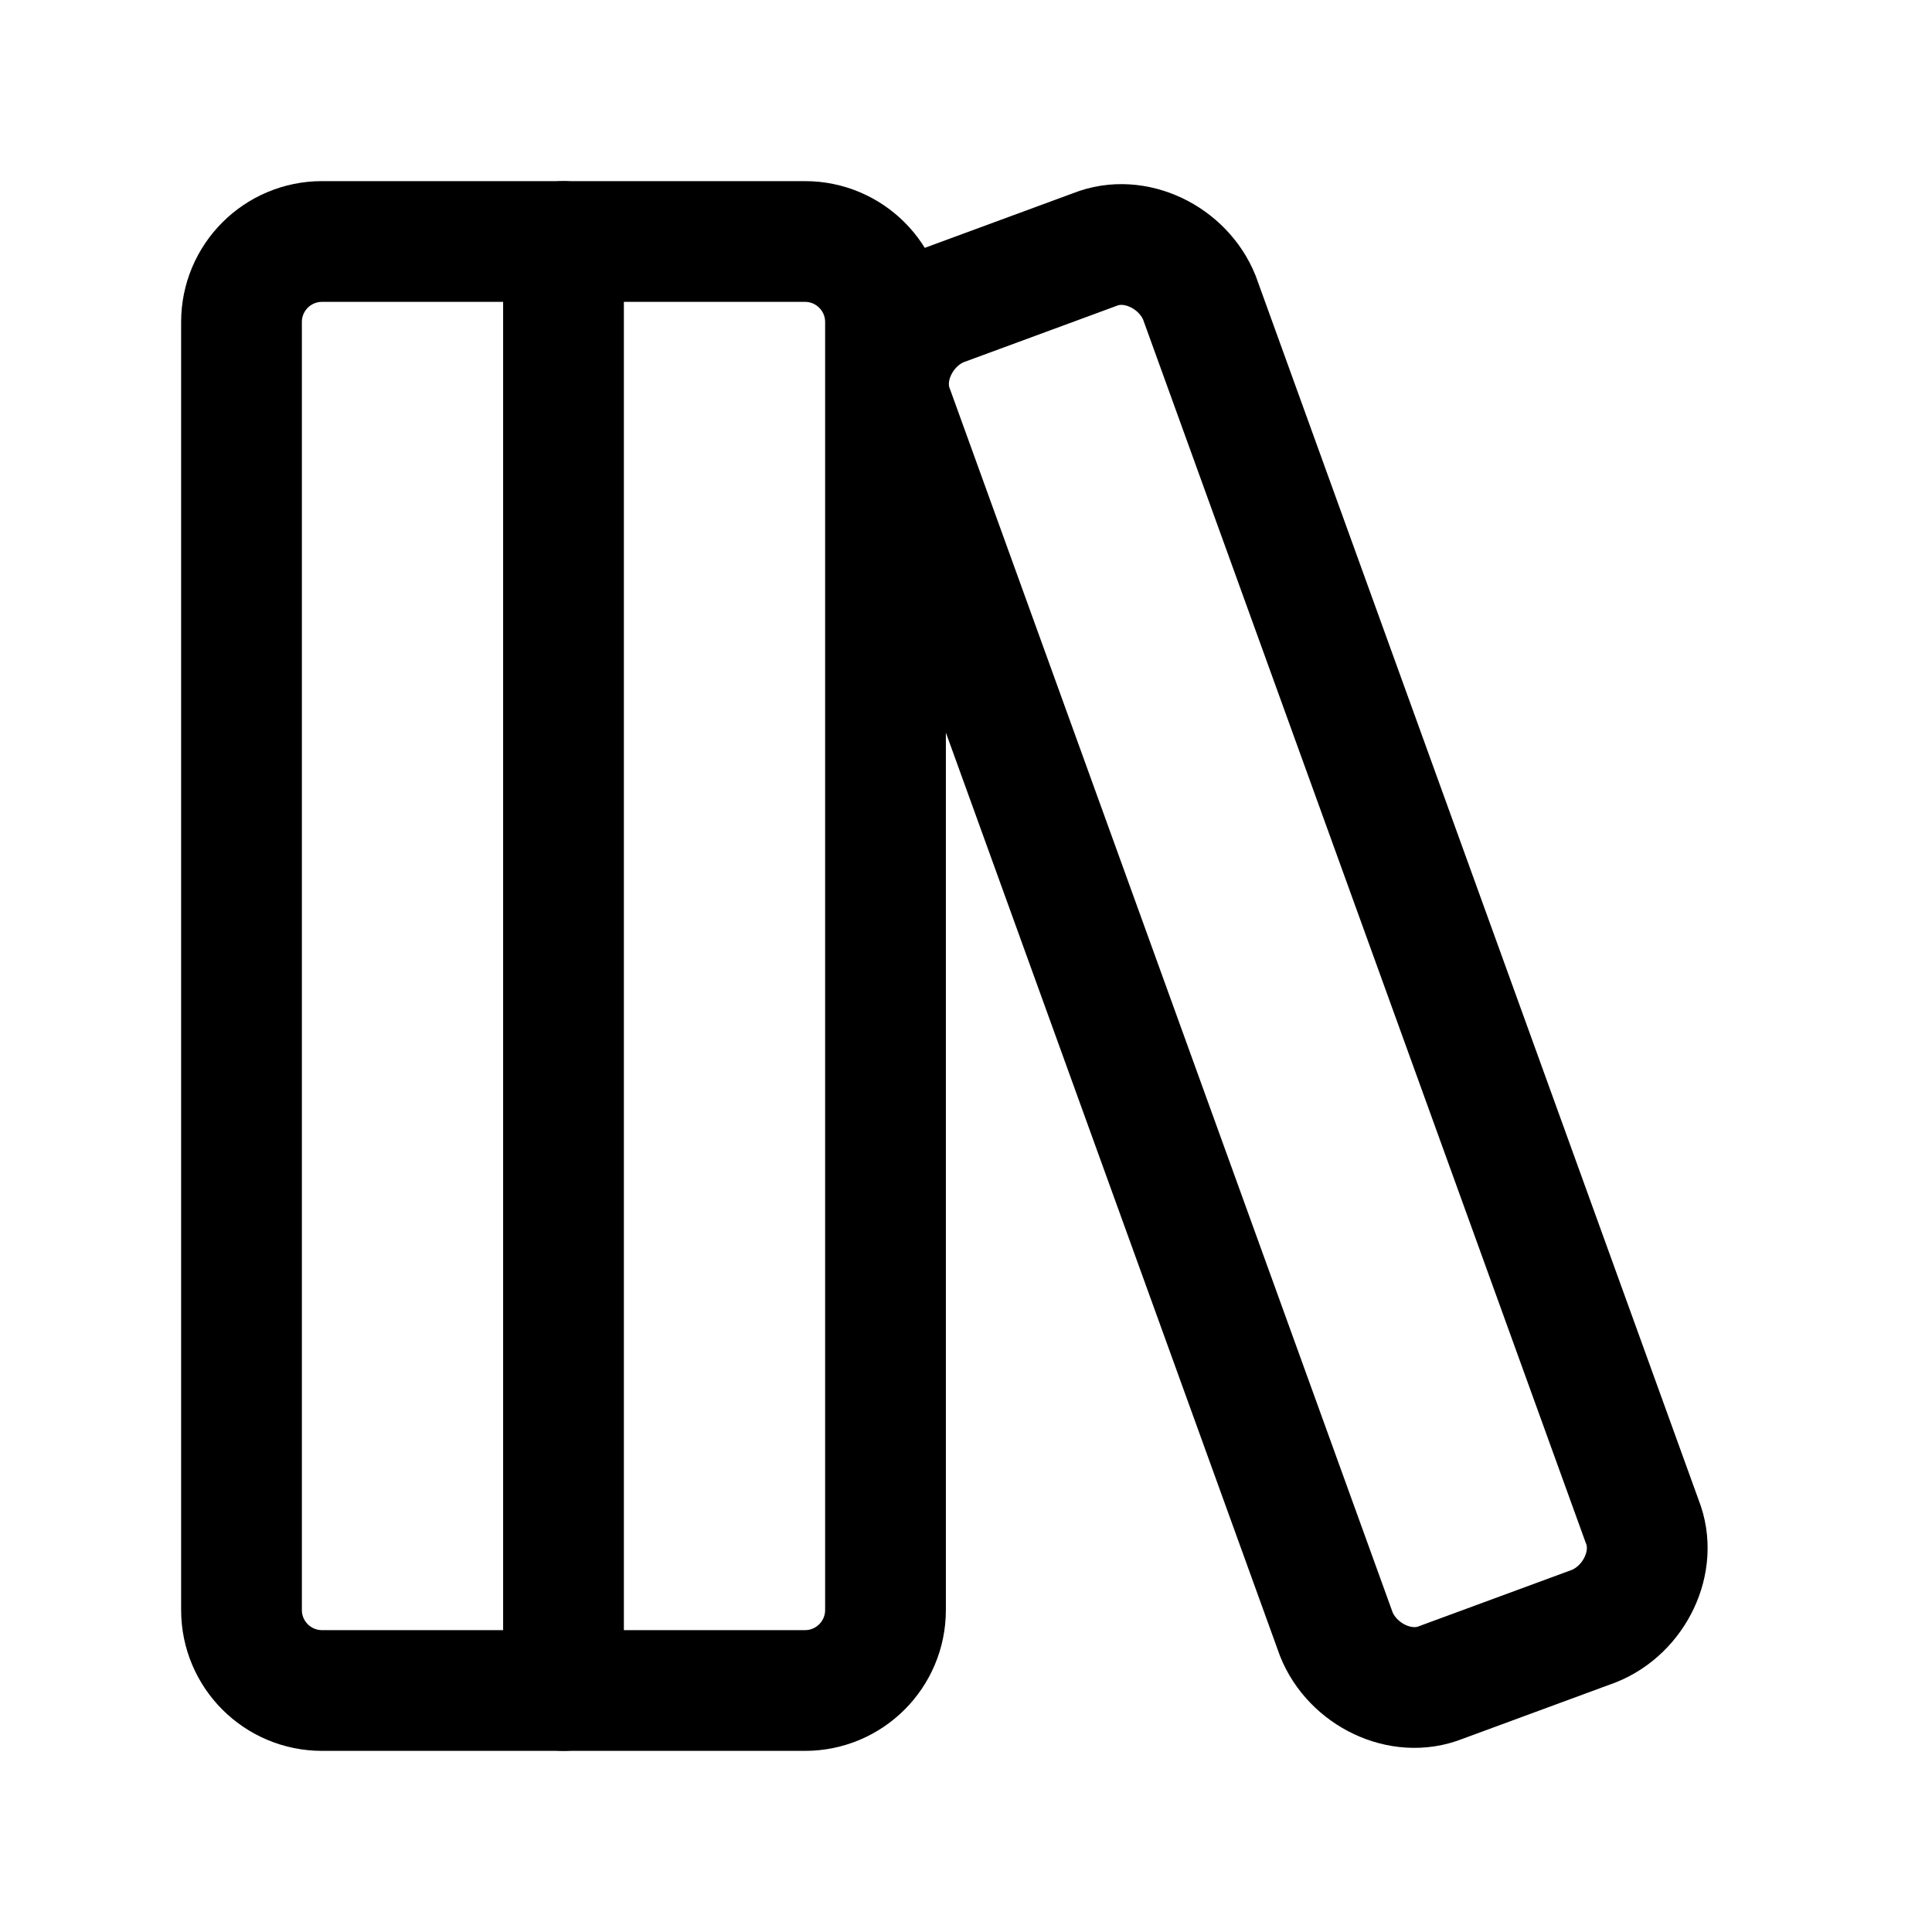
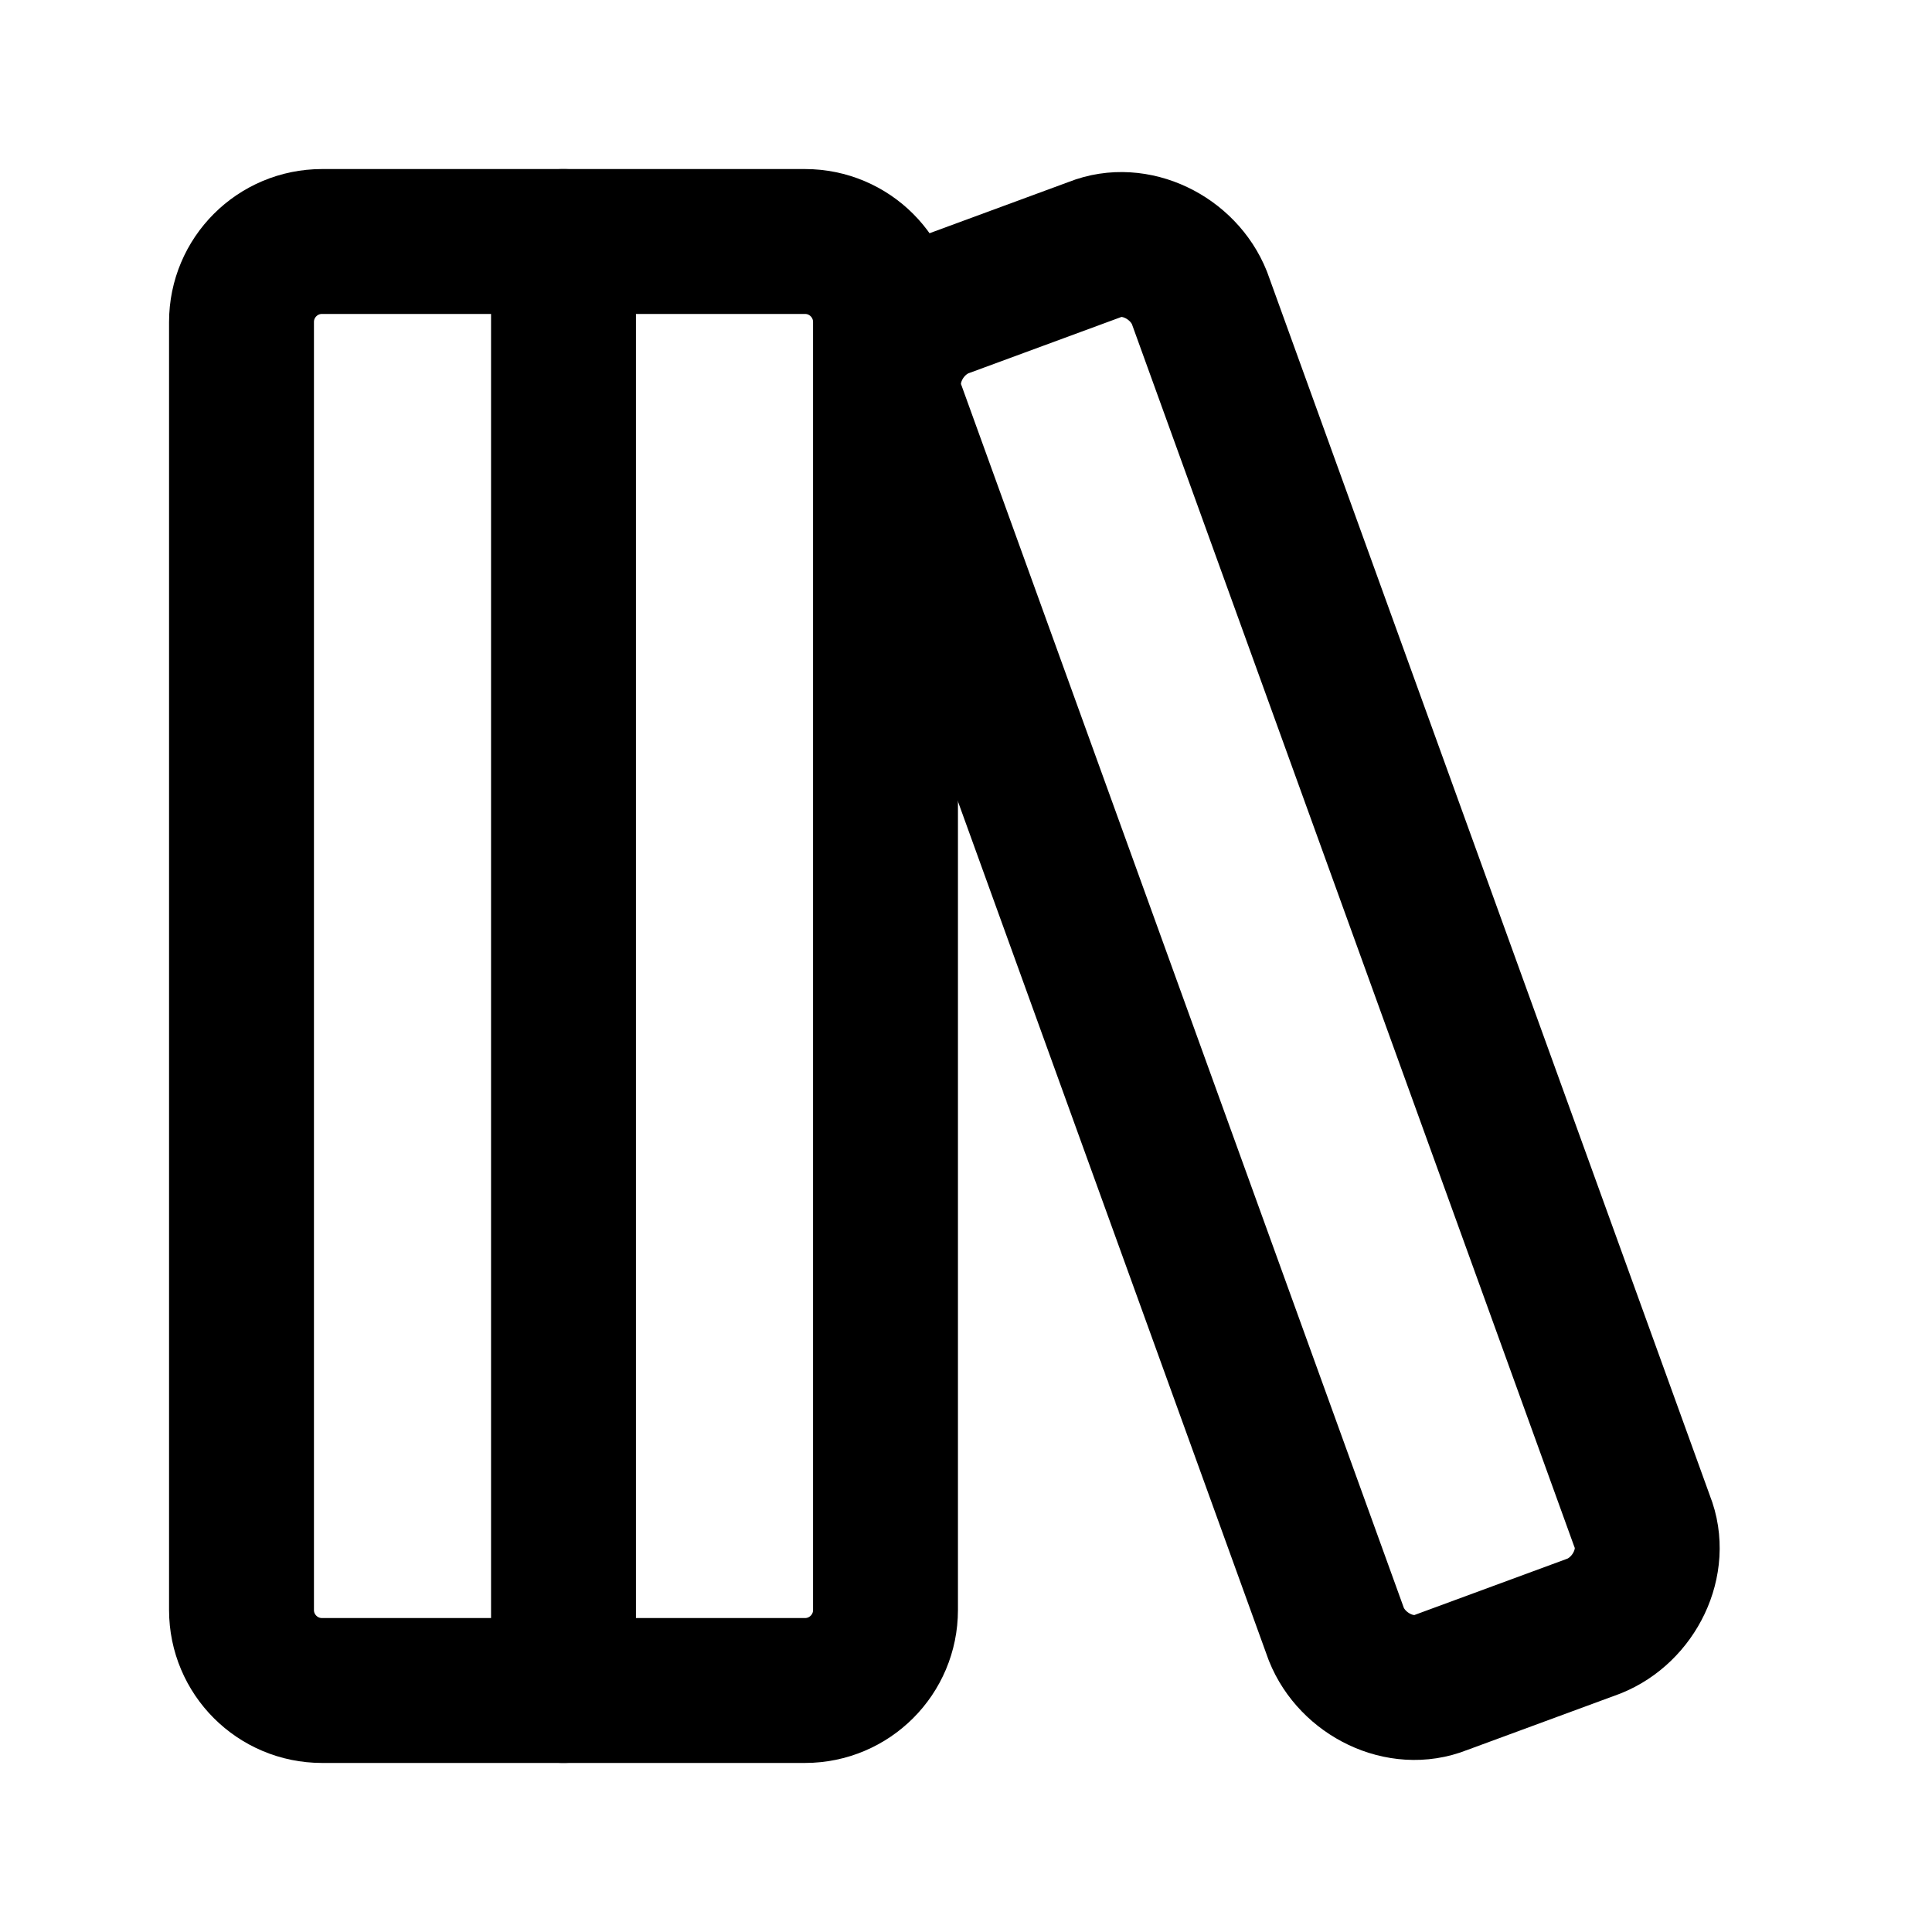
- <svg xmlns="http://www.w3.org/2000/svg" viewBox="0 0 24 24" fill="none" stroke="currentColor" stroke-width="1.5" stroke-linecap="round" stroke-linejoin="round">
+ <svg xmlns="http://www.w3.org/2000/svg" viewBox="0 0 24 24" fill="none" stroke="currentColor" stroke-width="1.8" stroke-linecap="round" stroke-linejoin="round">
  <rect width="8" height="18" x="3" y="3" rx="1" />
  <path d="M7 3v18" />
  <path d="M20.4 18.9c.2.5-.1 1.1-.6 1.3l-1.9.7c-.5.2-1.1-.1-1.3-.6L11.1 5.1c-.2-.5.1-1.1.6-1.3l1.9-.7c.5-.2 1.1.1 1.3.6Z" />
</svg>
